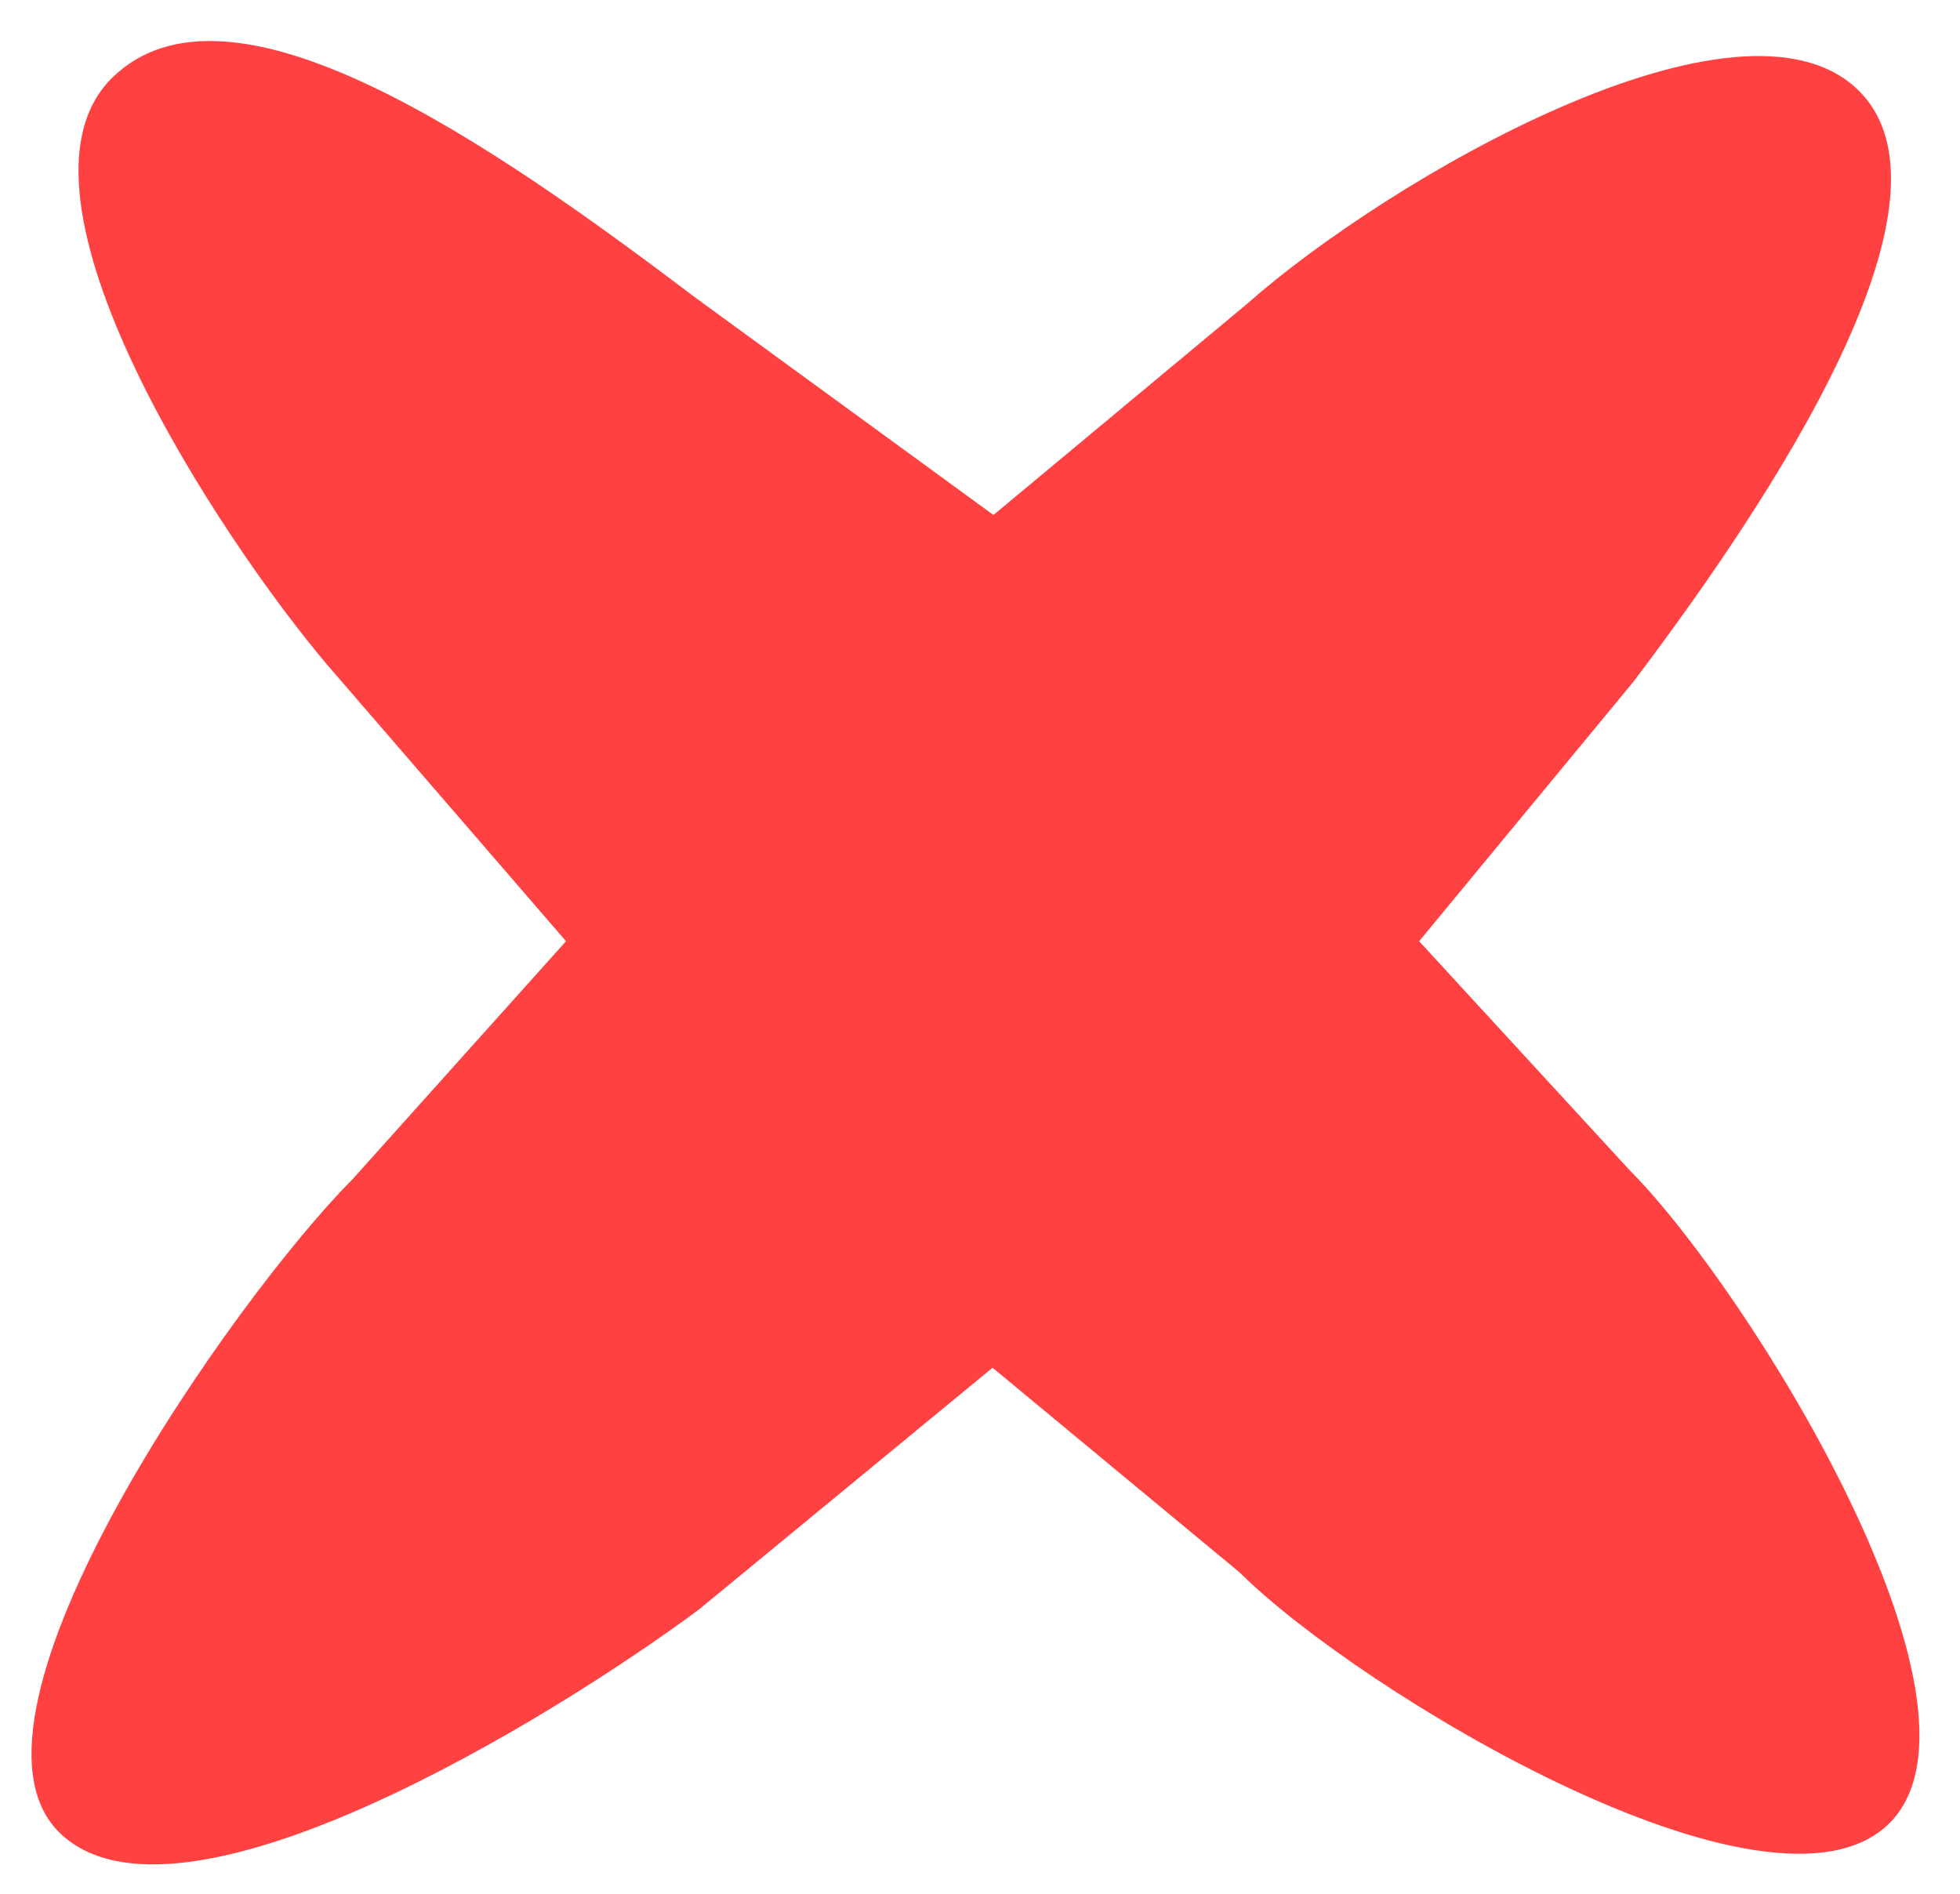
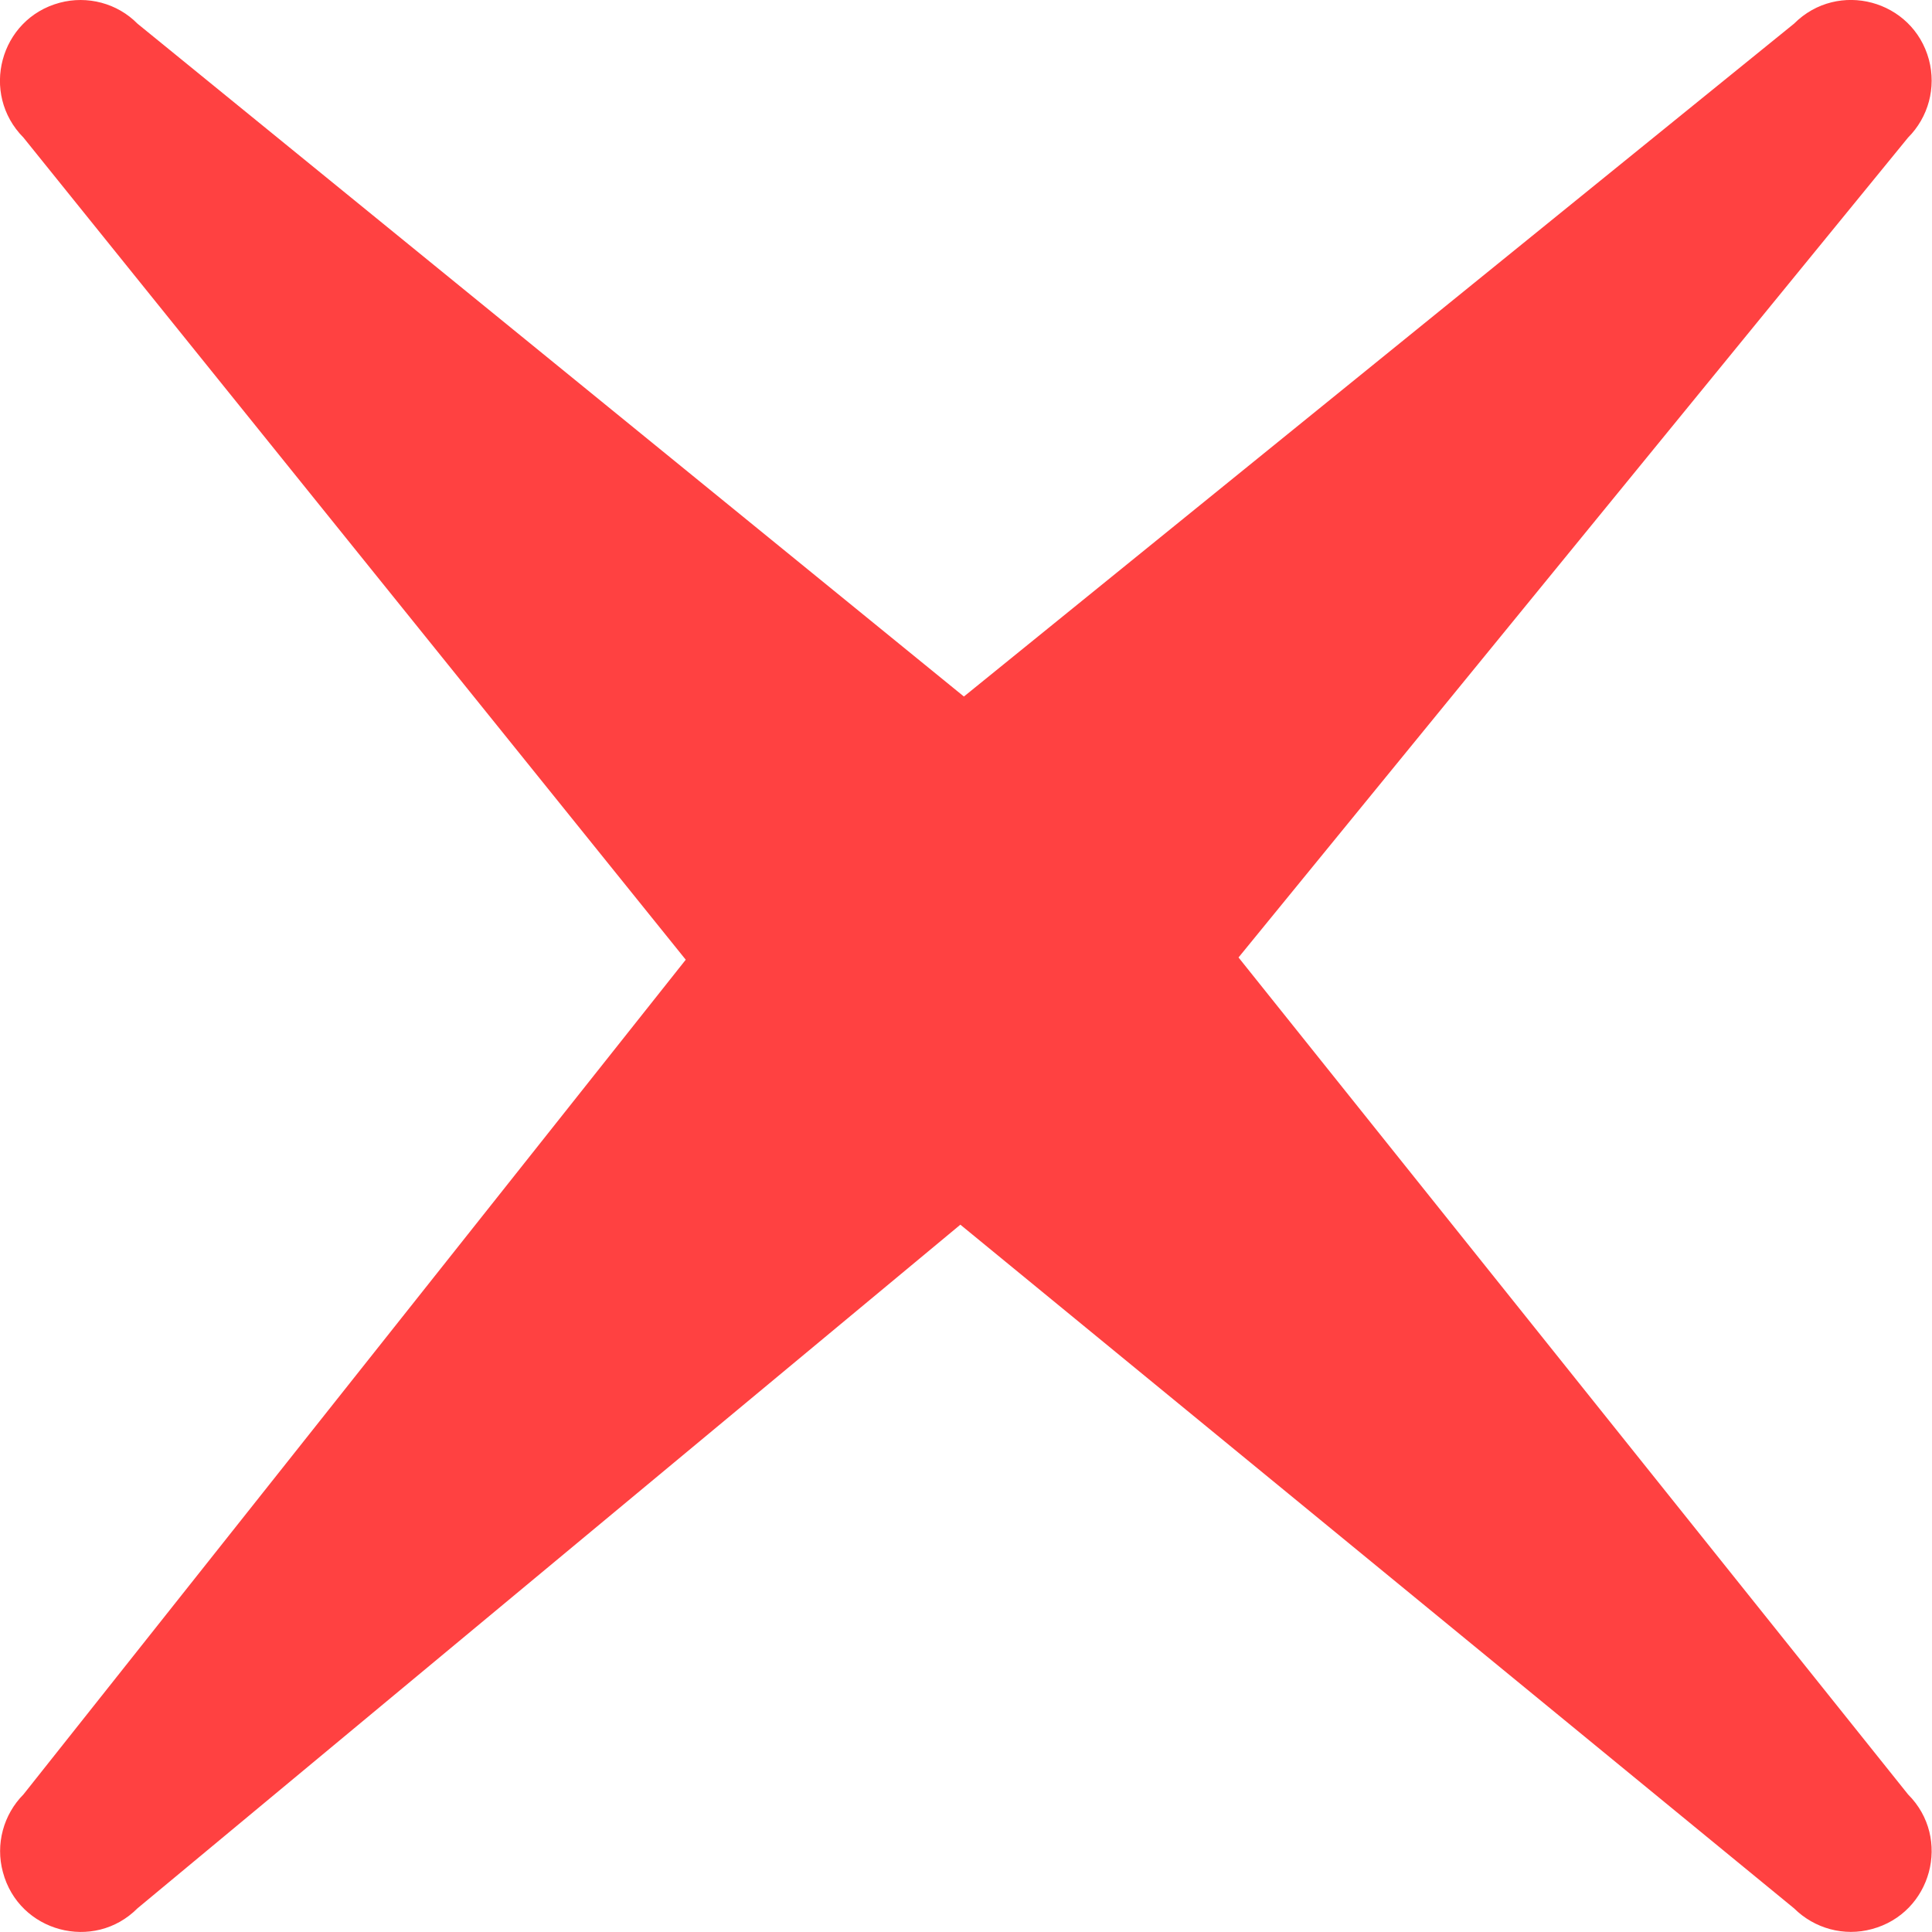
- <svg xmlns="http://www.w3.org/2000/svg" viewBox="183.237 134.758 133.115 128.594">
-   <path class="cls-1" d="M 1.59 2.851 C 9.604 -5.144 27.406 7.243 41.299 17.758 L 61.5 32.49 L 78.692 18.177 C 88.178 9.768 112.274 -4.299 120.29 3.69 C 128.285 11.704 112.118 34.334 104.963 43.818 L 90.41 61.44 L 104.723 77.012 C 112.712 85.028 130.348 113.323 122.359 121.339 C 114.343 129.328 86.258 112.322 78.242 104.333 L 61.44 90.41 L 41.508 106.823 C 31.602 114.182 6.037 129.928 -1.979 121.939 C -9.968 113.923 9.978 85.628 17.967 77.612 L 32.47 61.44 L 16.288 42.708 C 8.963 34.071 -6.365 10.858 1.59 2.851 Z" transform="matrix(1, 0, 0, 1, 189.2082, 137.2461)" style="fill: rgb(255, 65, 65); fill-rule: evenodd;" />
+ <svg xmlns="http://www.w3.org/2000/svg" viewBox="178.883 281.79 12 12.002">
+   <path d="M 179.029 282.645 C 178.758 282.372 178.881 281.907 179.254 281.807 C 179.426 281.761 179.612 281.81 179.737 281.937 L 184.871 286.117 L 190.028 281.937 C 190.301 281.664 190.766 281.789 190.866 282.161 C 190.912 282.334 190.863 282.518 190.736 282.645 L 186.577 287.738 L 190.736 292.937 C 191.009 293.209 190.883 293.675 190.511 293.774 C 190.339 293.821 190.155 293.771 190.028 293.645 L 184.849 289.398 L 179.737 293.645 C 179.466 293.917 179 293.793 178.901 293.42 C 178.854 293.247 178.904 293.063 179.029 292.937 L 183.143 287.752 L 179.029 282.645 Z" style="fill: rgb(255, 65, 65); transform-origin: 184.883px 287.791px;" />
</svg>
